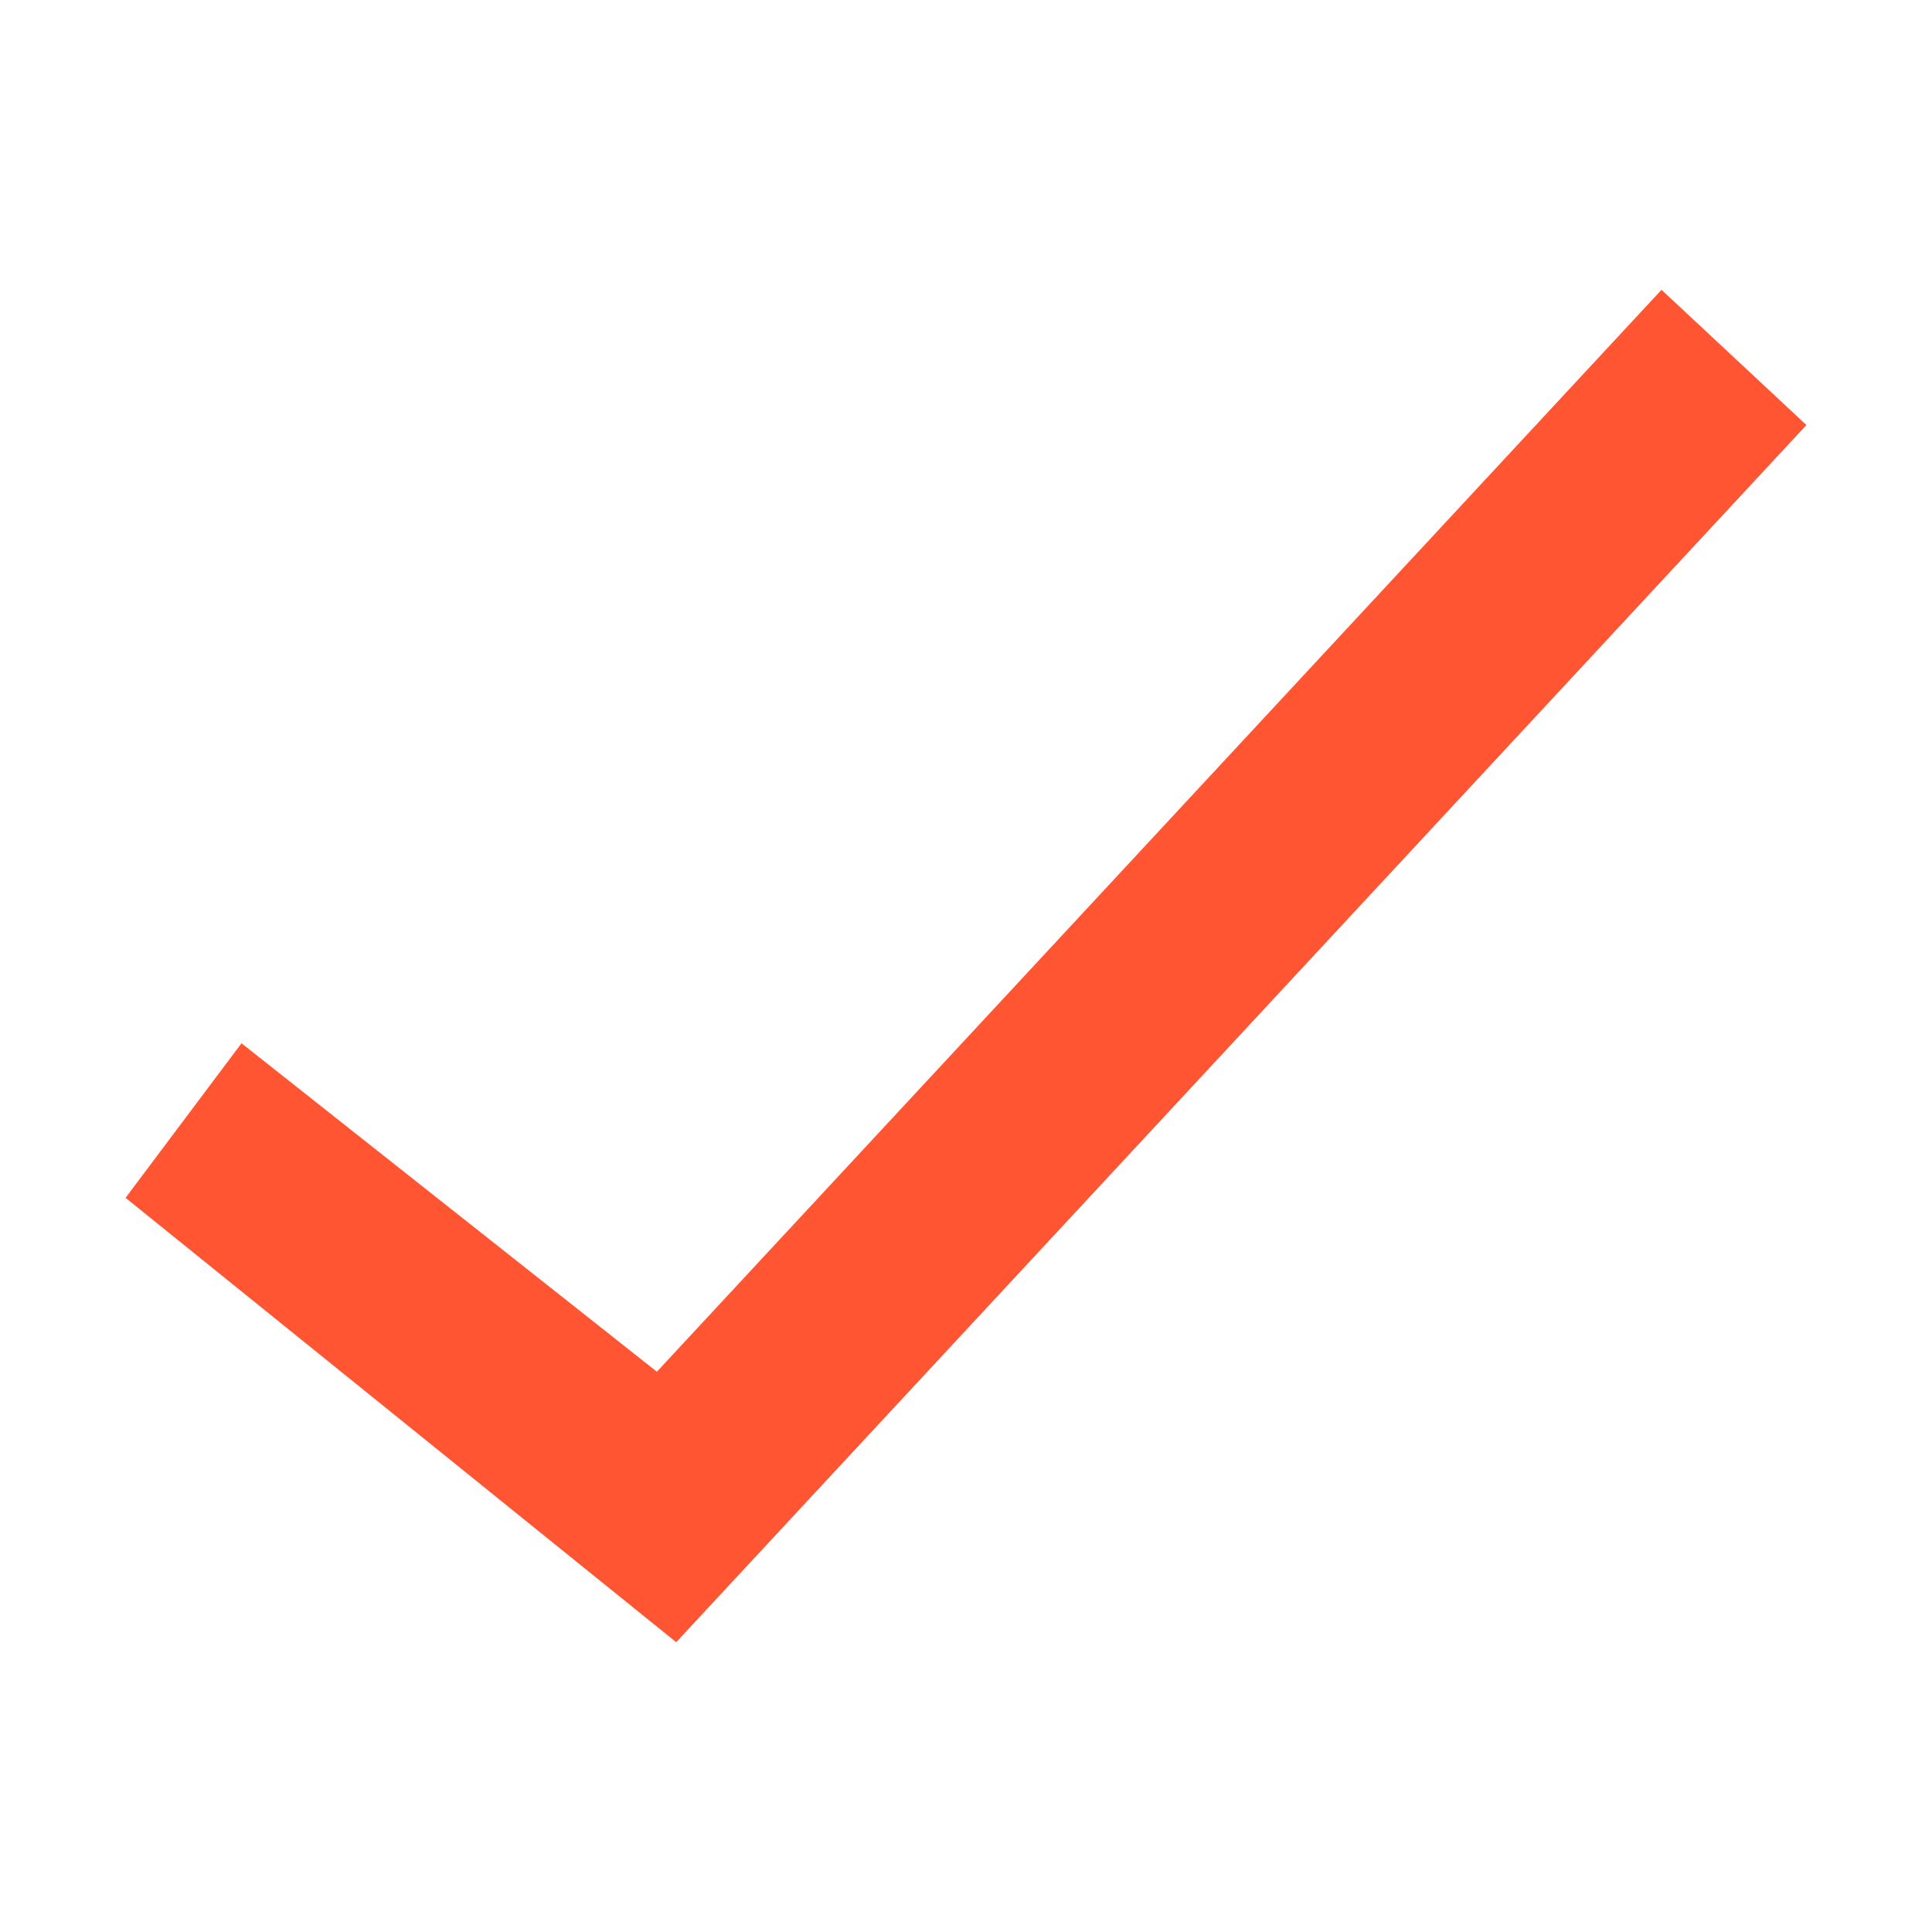
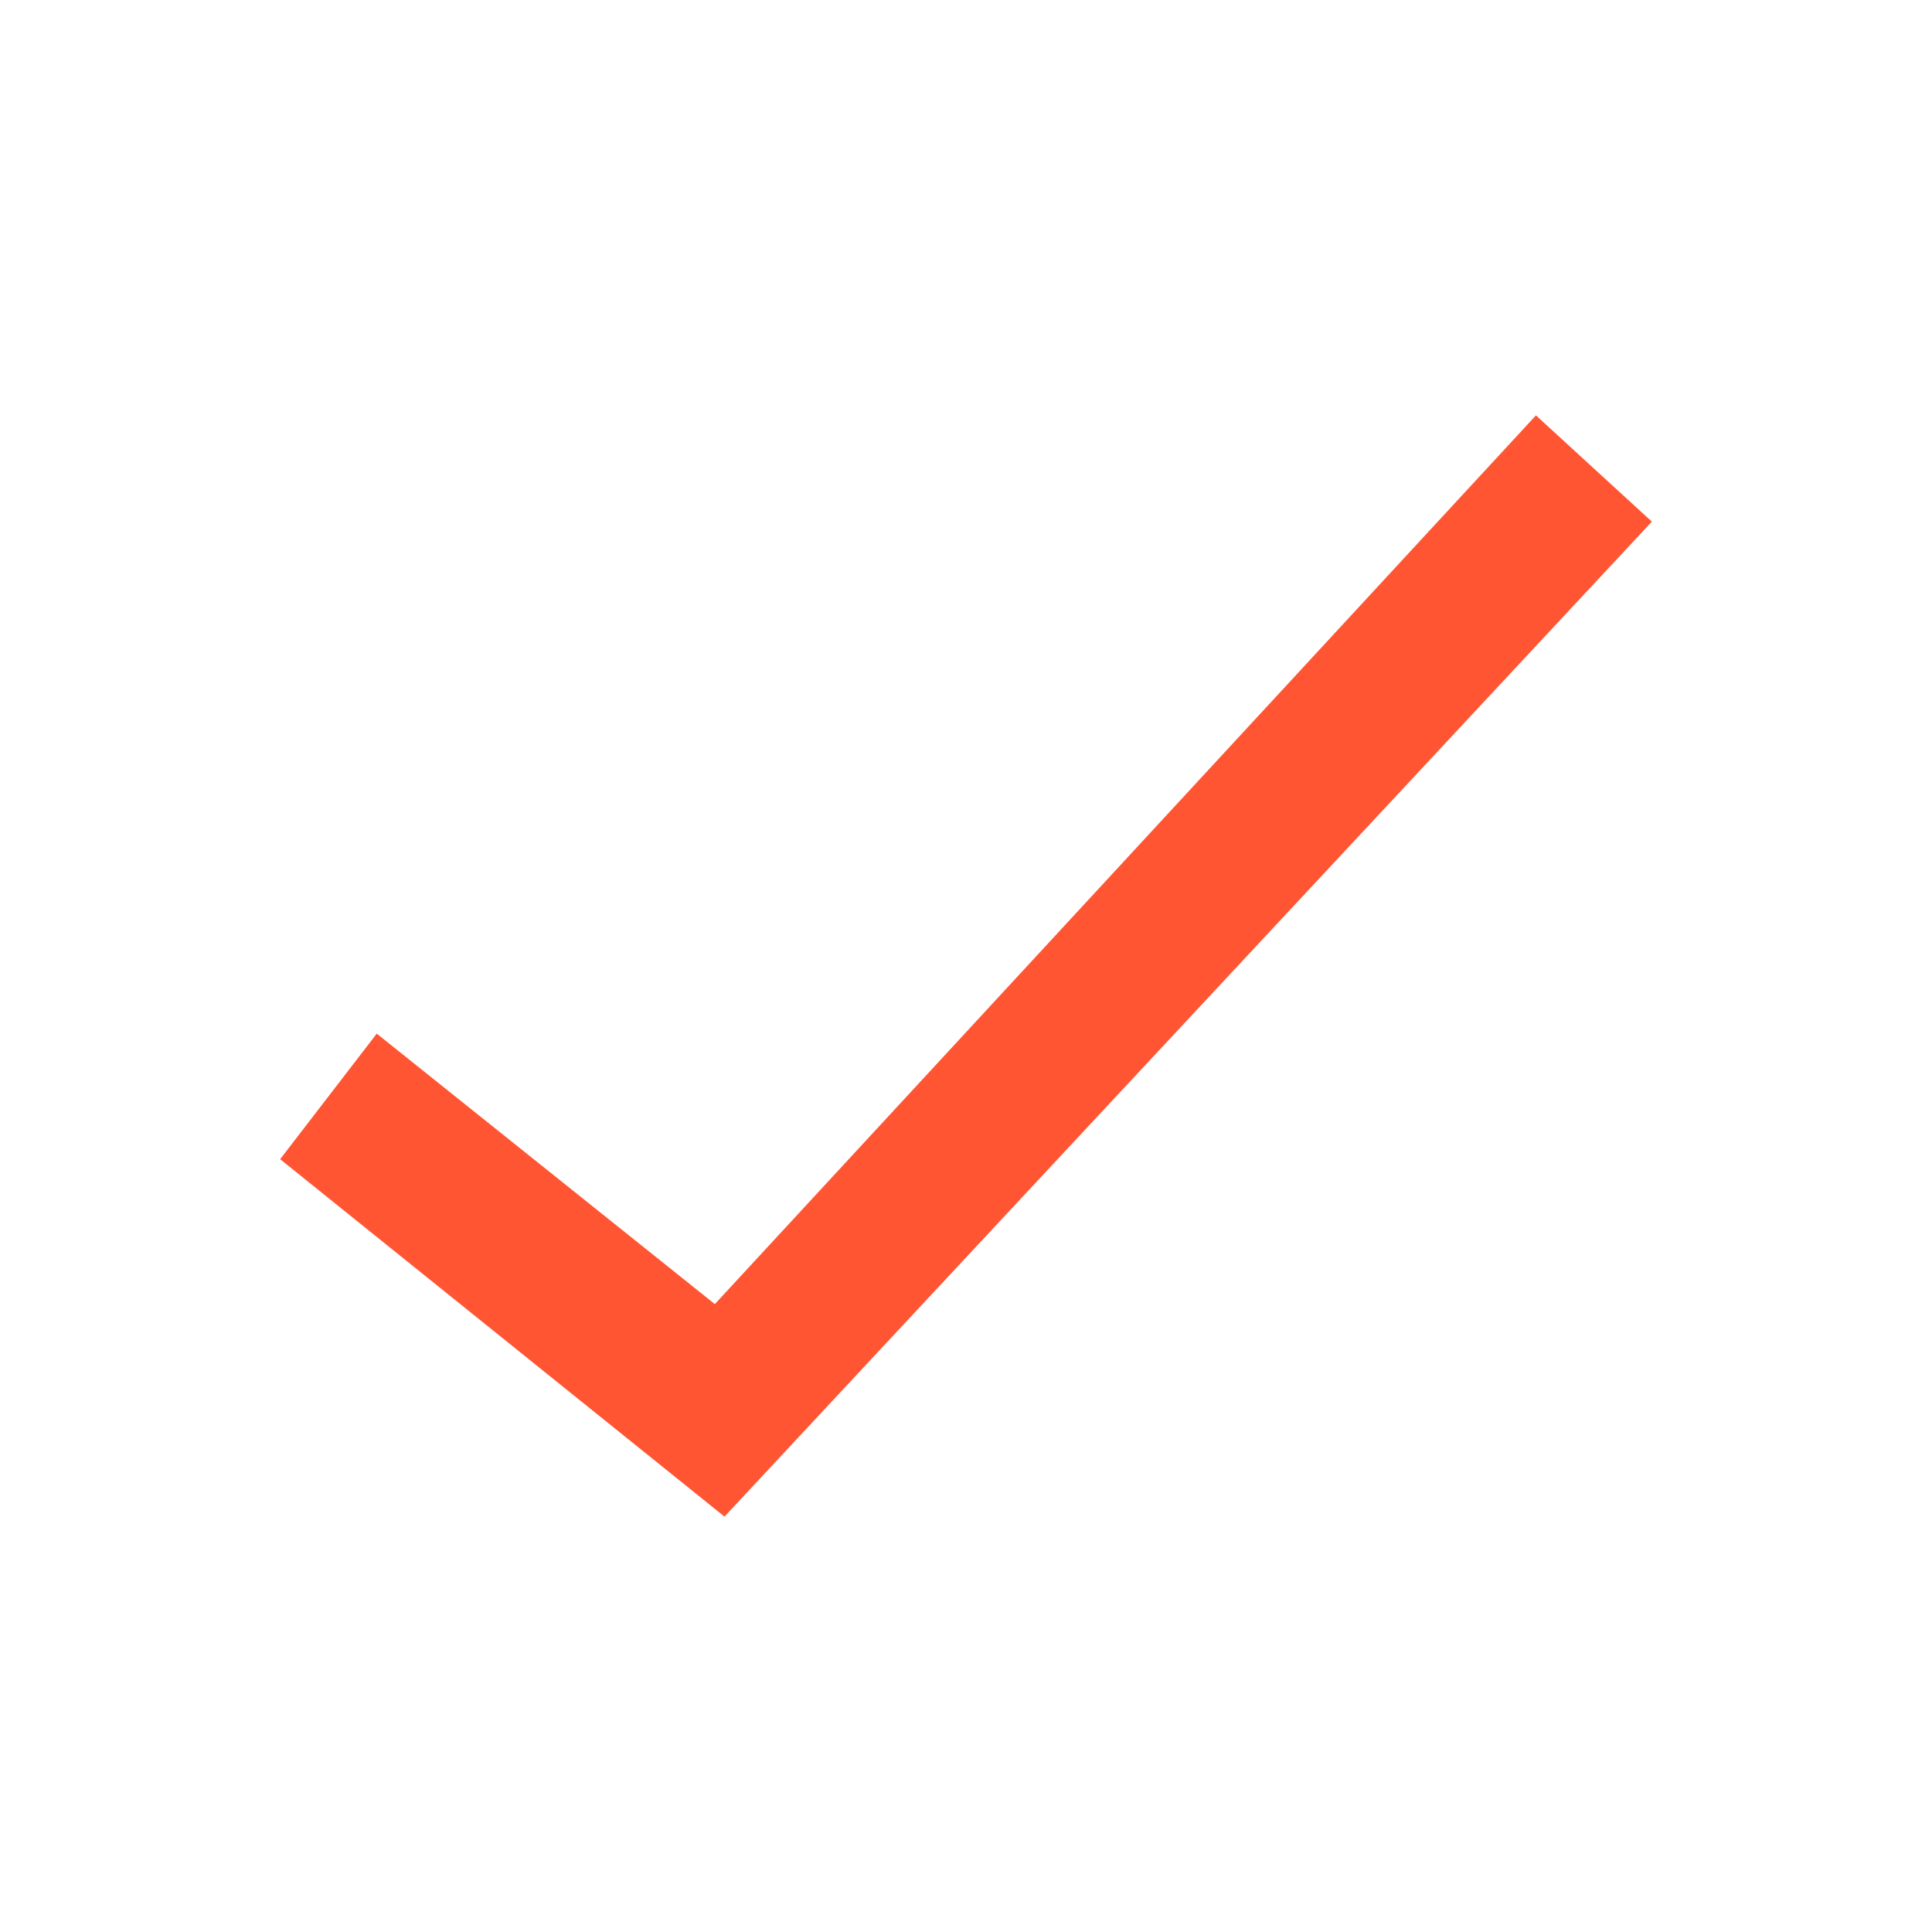
<svg xmlns="http://www.w3.org/2000/svg" version="1.1" id="ic_check" x="0px" y="0px" viewBox="0 0 20 20" style="enable-background:new 0 0 20 20;" xml:space="preserve">
  <style type="text/css">
	.st0{fill:#FF5533;}
	.st1{fill:none;}
</style>
  <g id="Group_8924">
-     <path id="Path_18918" class="st0" d="M7,17l-5.7-4.6l1.2-1.6l4.3,3.4L17.2,3l1.5,1.4L7,17z" />
+     <path id="Path_18918" class="st0" d="M7.5,15.7L2.9,12l1-1.3l3.5,2.8l8.5-9.2l1.2,1.1L7.5,15.7z" />
  </g>
  <path id="Rectangle_4531" class="st1" d="M0,0h20v20H0V0z" />
</svg>
